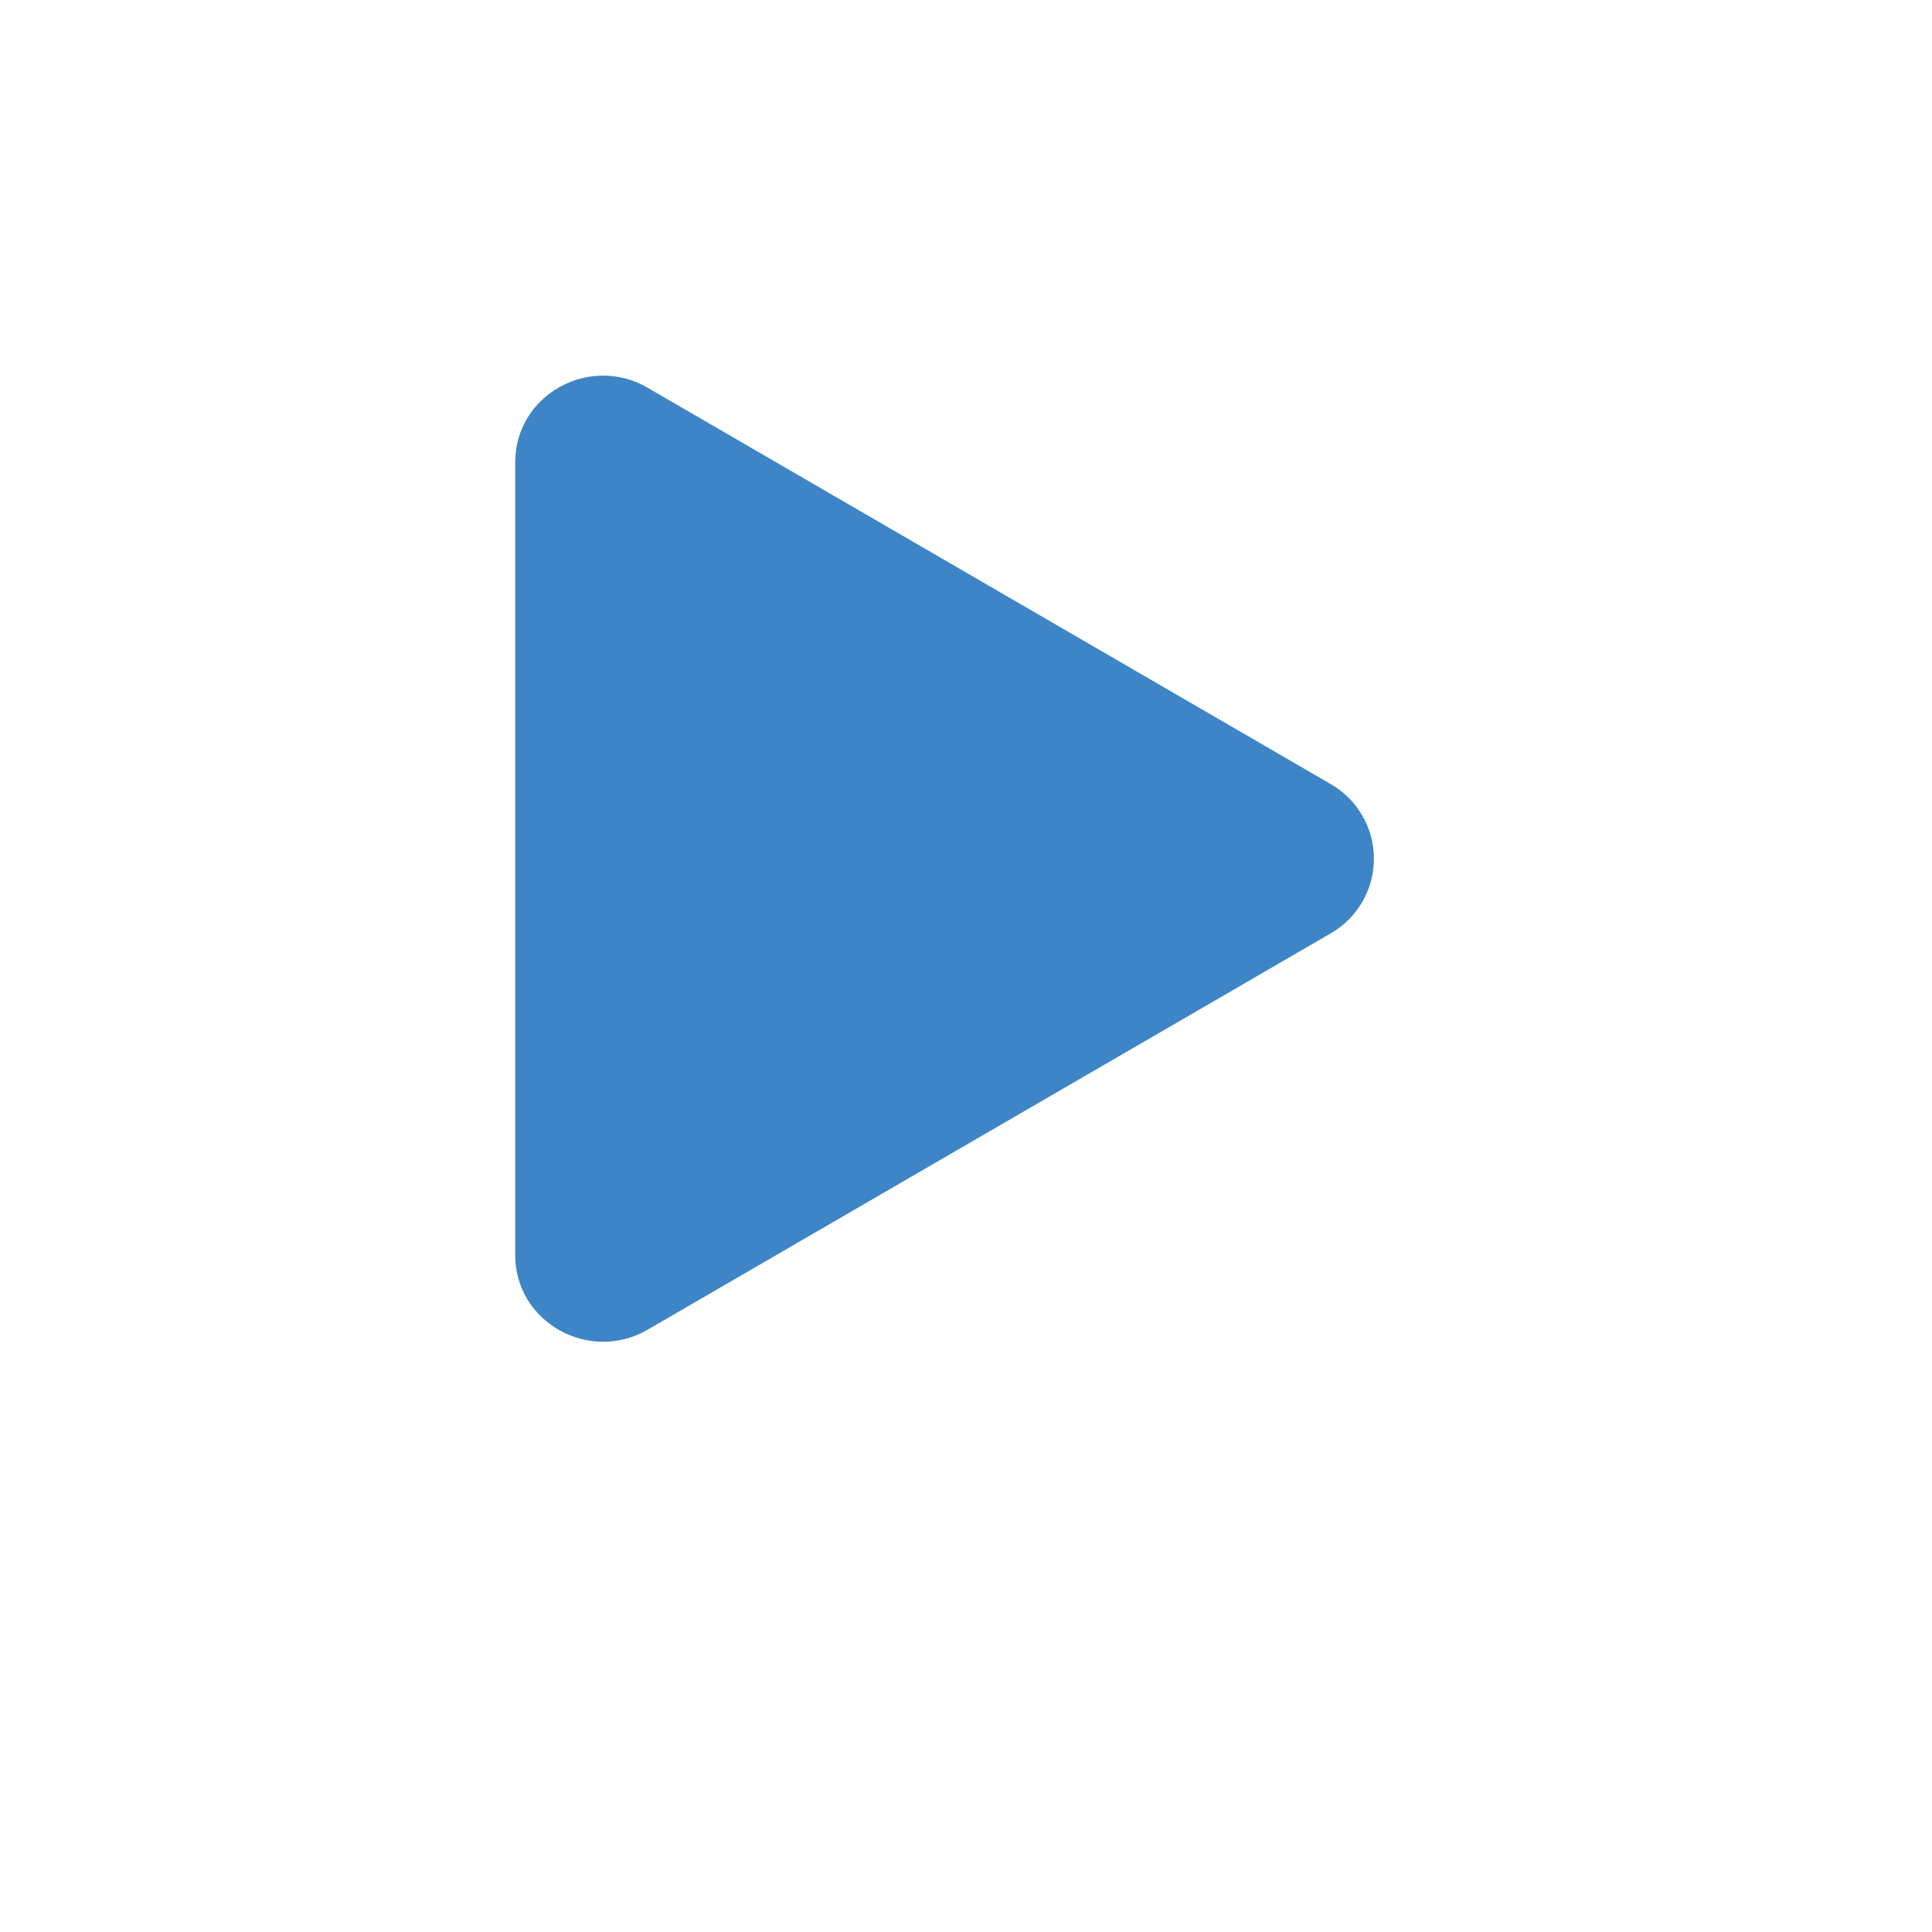
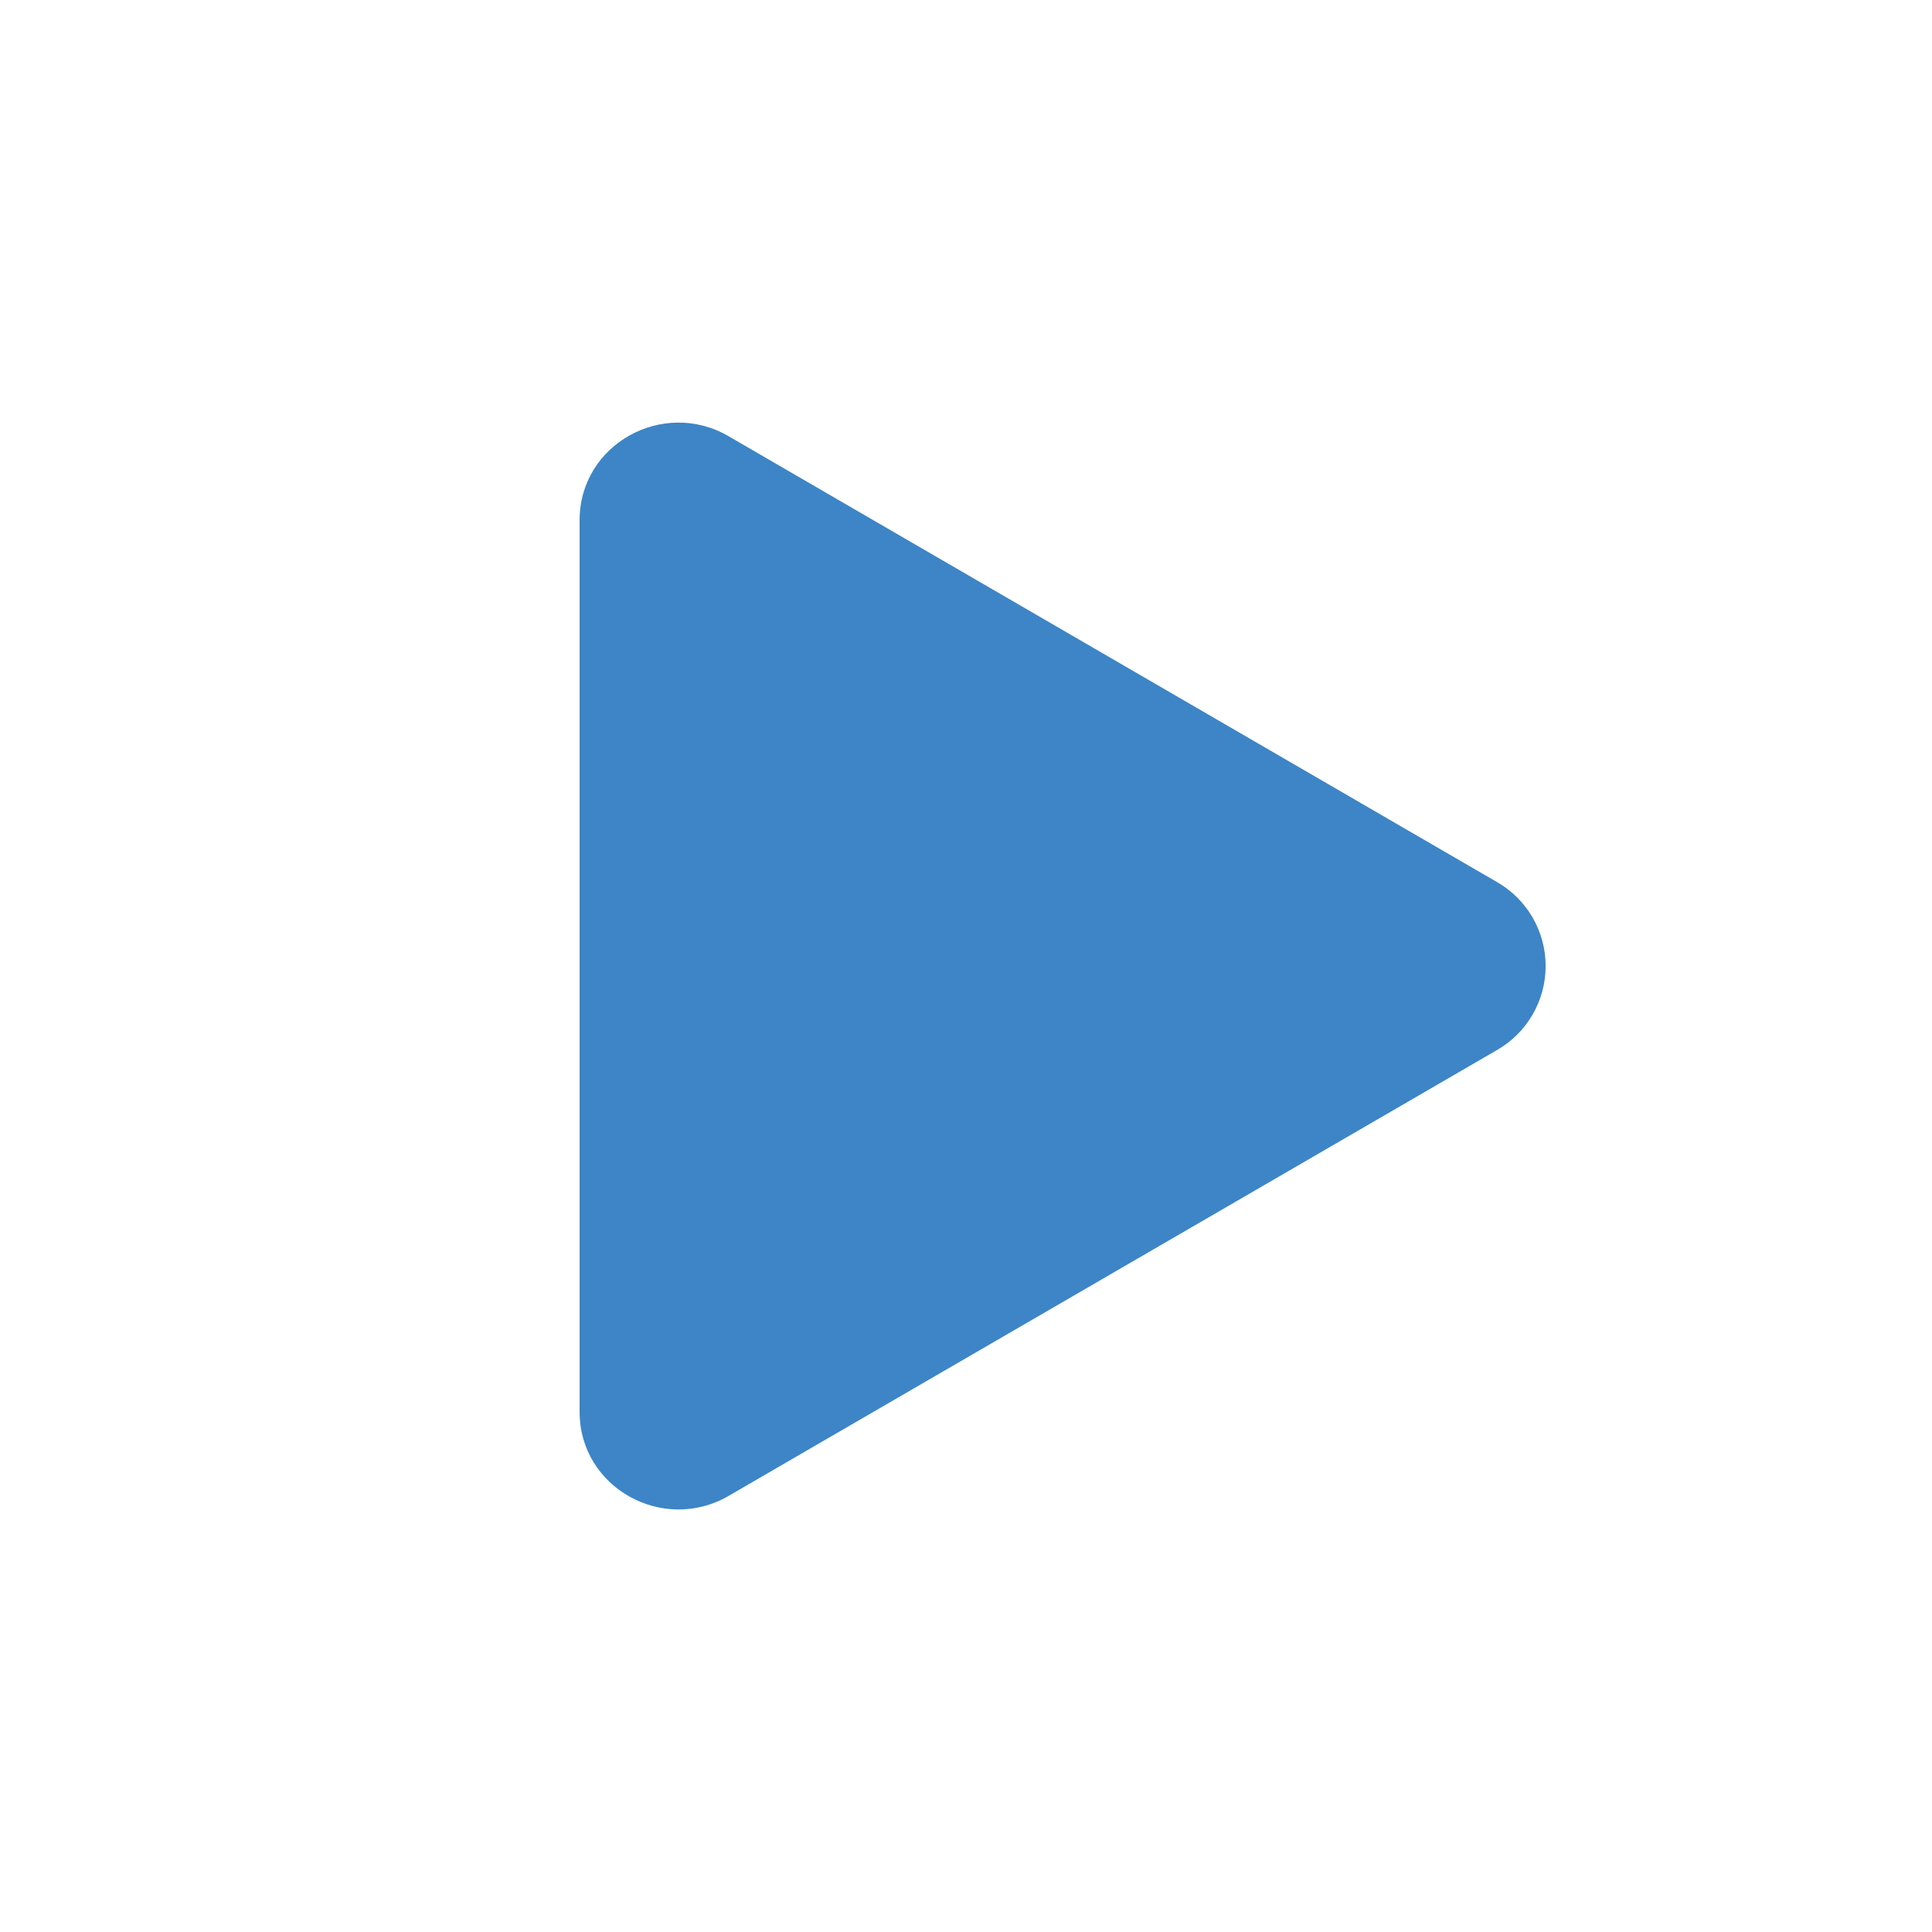
- <svg xmlns="http://www.w3.org/2000/svg" width="90" height="90" fill="#3d85c6" viewBox="-0.8 0 18 18">
+ <svg xmlns="http://www.w3.org/2000/svg" width="50" height="50" fill="#3d85c6" viewBox="-0.8 0 16 16">
  <path d="m11.596 8.697-6.363 3.692c-.54.313-1.233-.066-1.233-.697V4.308c0-.63.692-1.01 1.233-.696l6.363 3.692a.802.802 0 0 1 0 1.393z" />
</svg>
